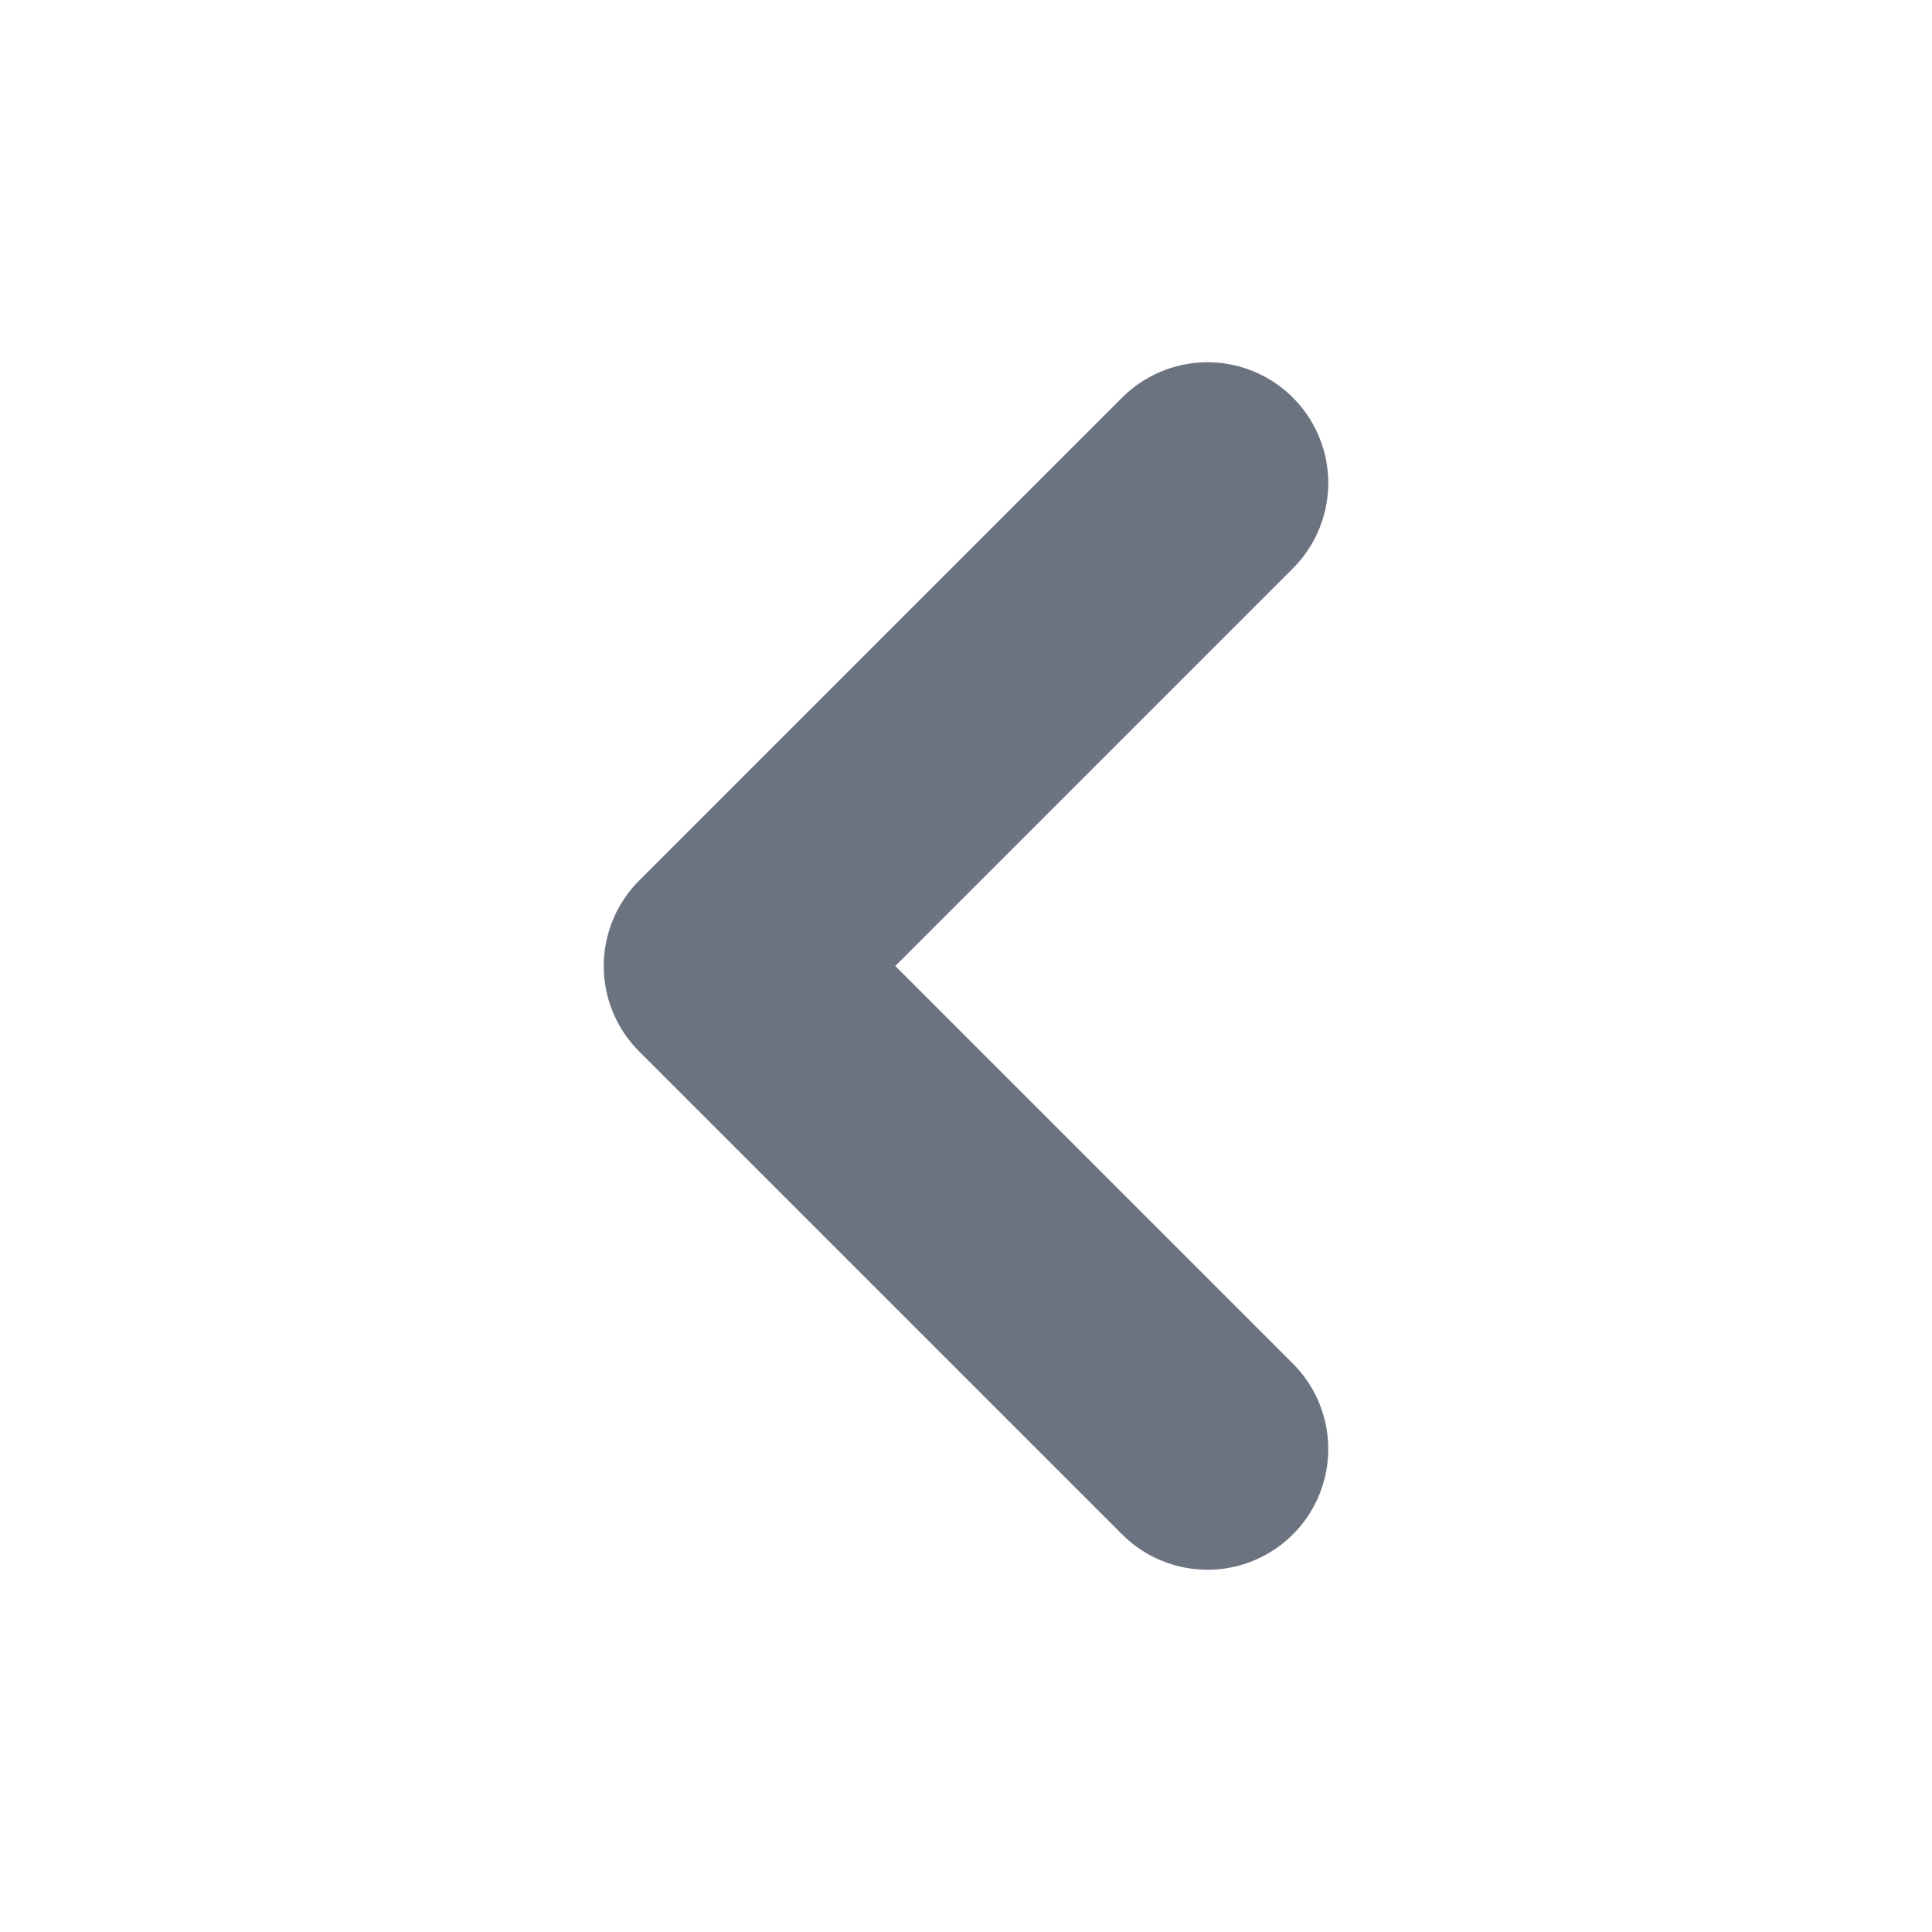
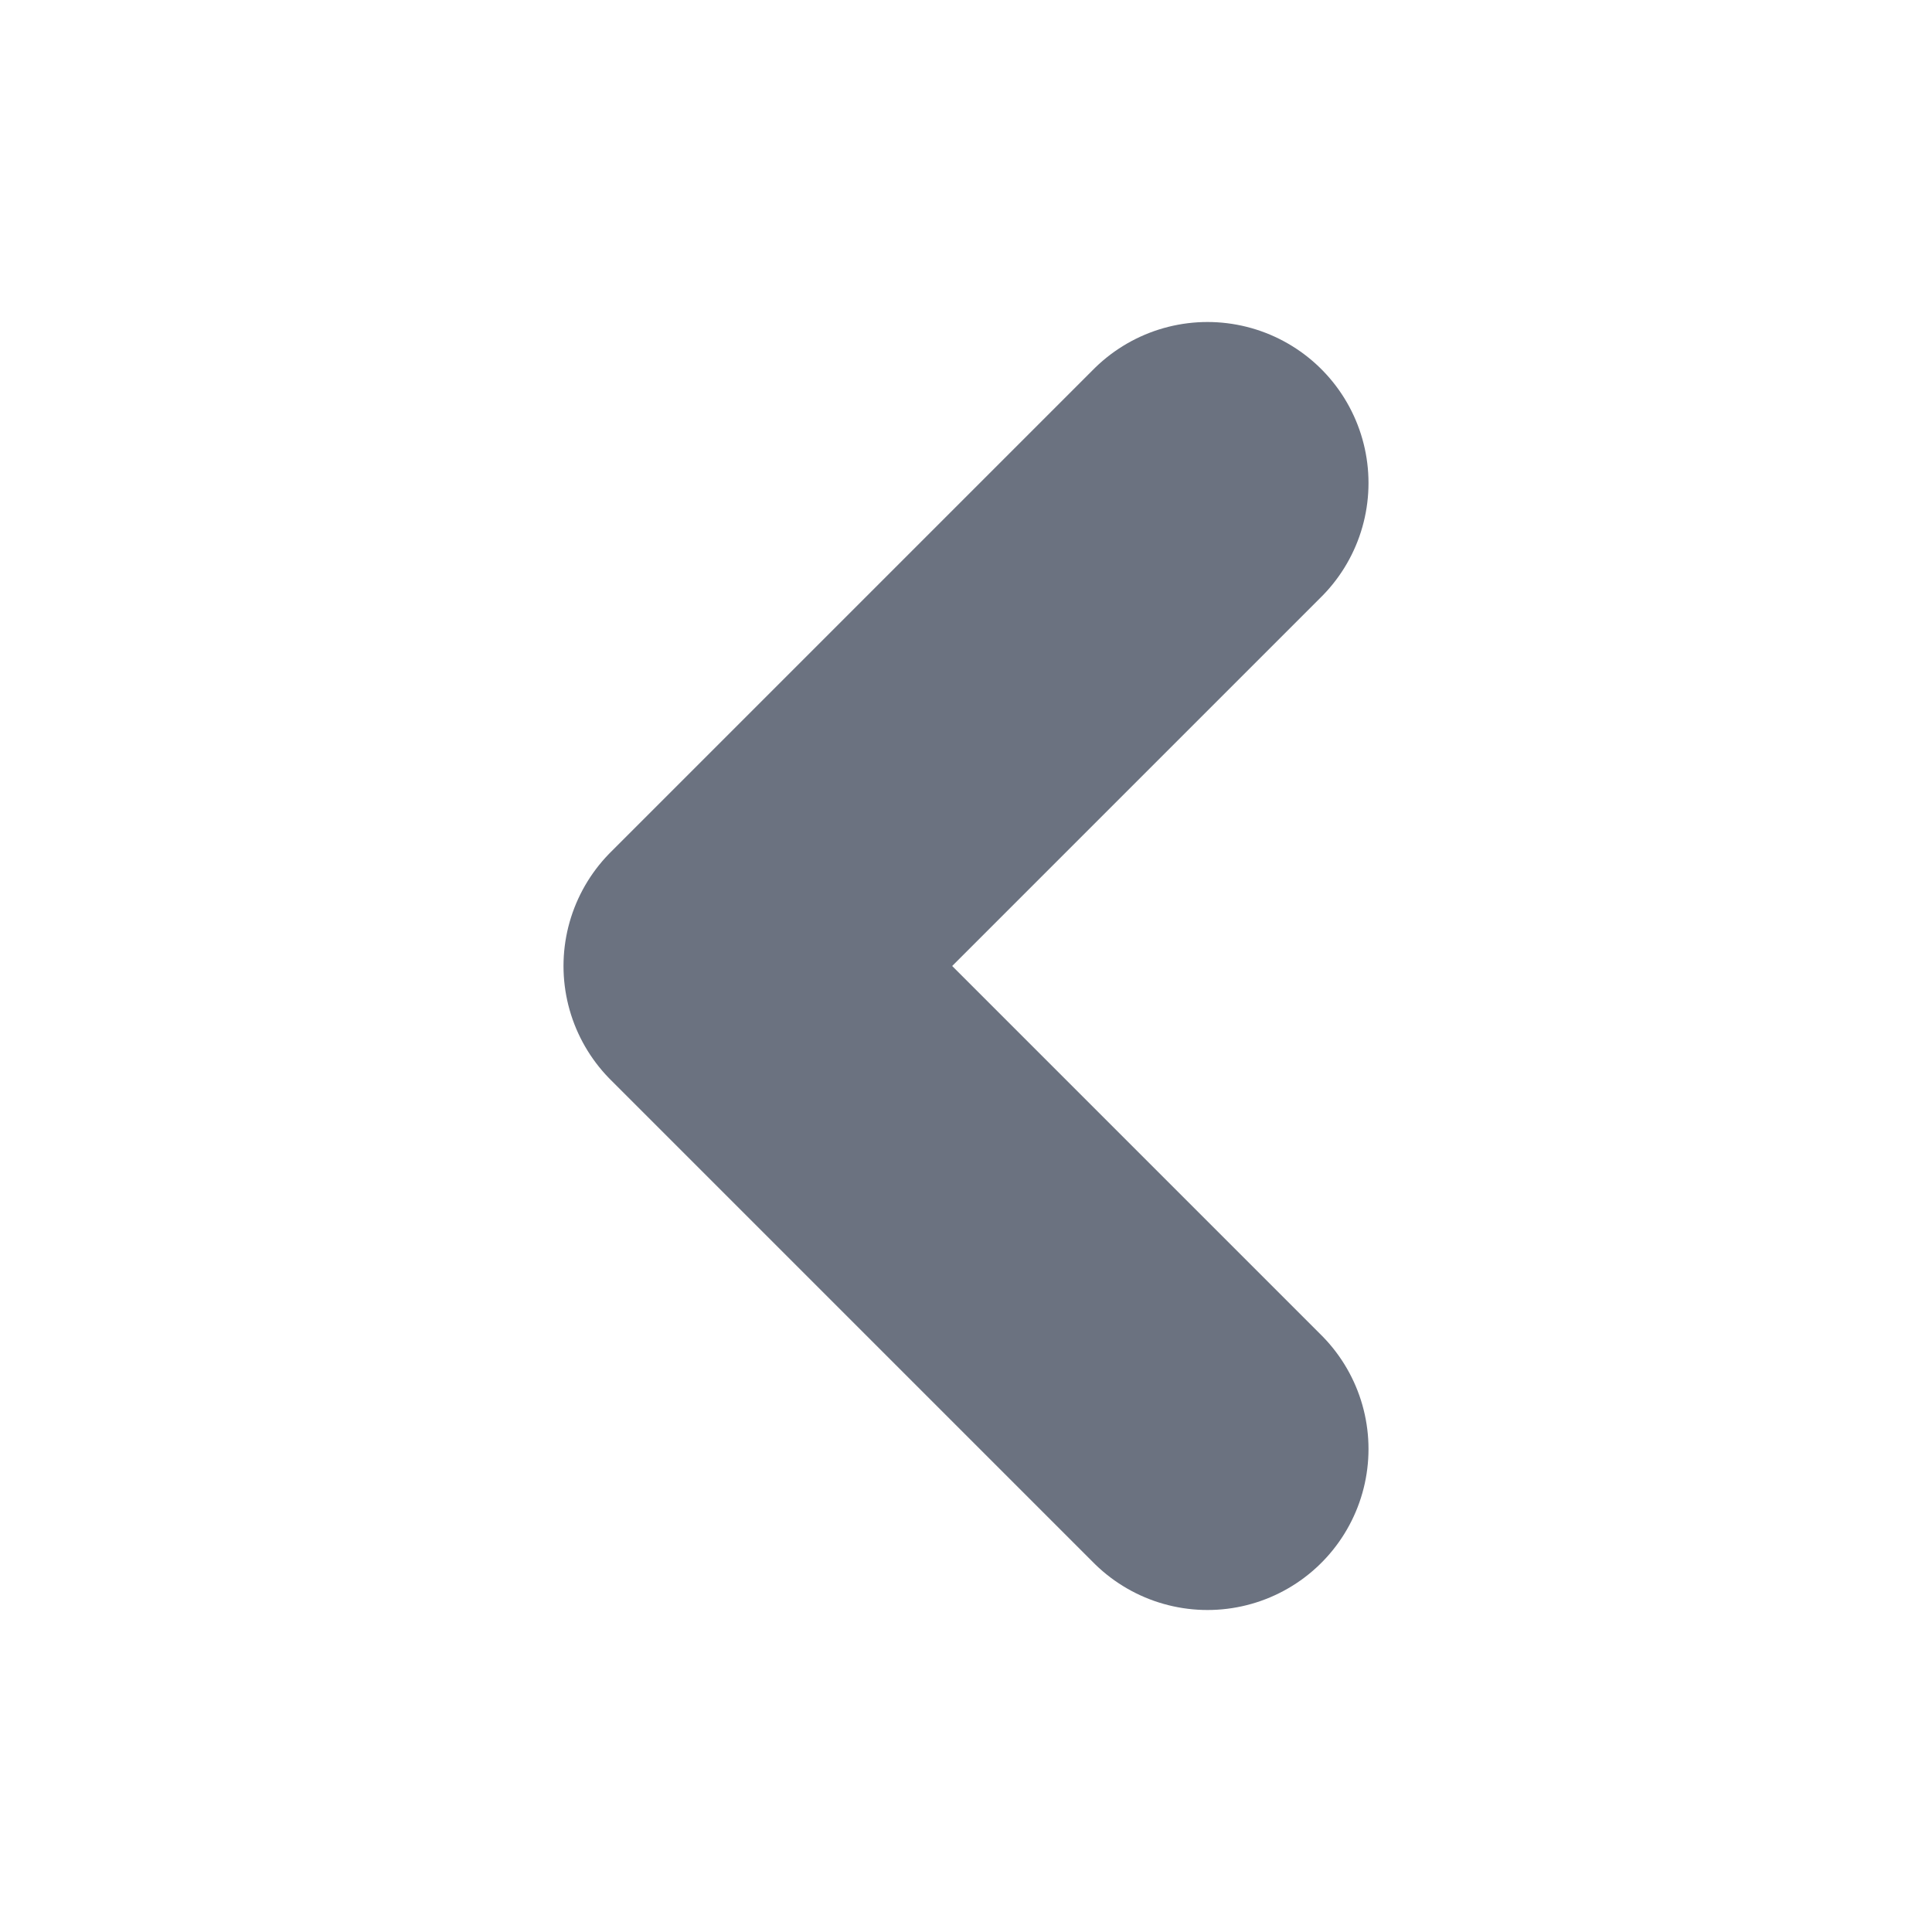
- <svg xmlns="http://www.w3.org/2000/svg" width="24" height="24" viewBox="0 0 24 24" fill="none" stroke="#6b7280" stroke-width="3" stroke-linecap="round" stroke-linejoin="round">
+ <svg xmlns="http://www.w3.org/2000/svg" width="24" height="24" viewBox="0 0 24 24" fill="none" stroke="#6b7280" stroke-width="4" stroke-linecap="round" stroke-linejoin="round">
  <path d="M15 6l-6 6l6 6" />
</svg>
